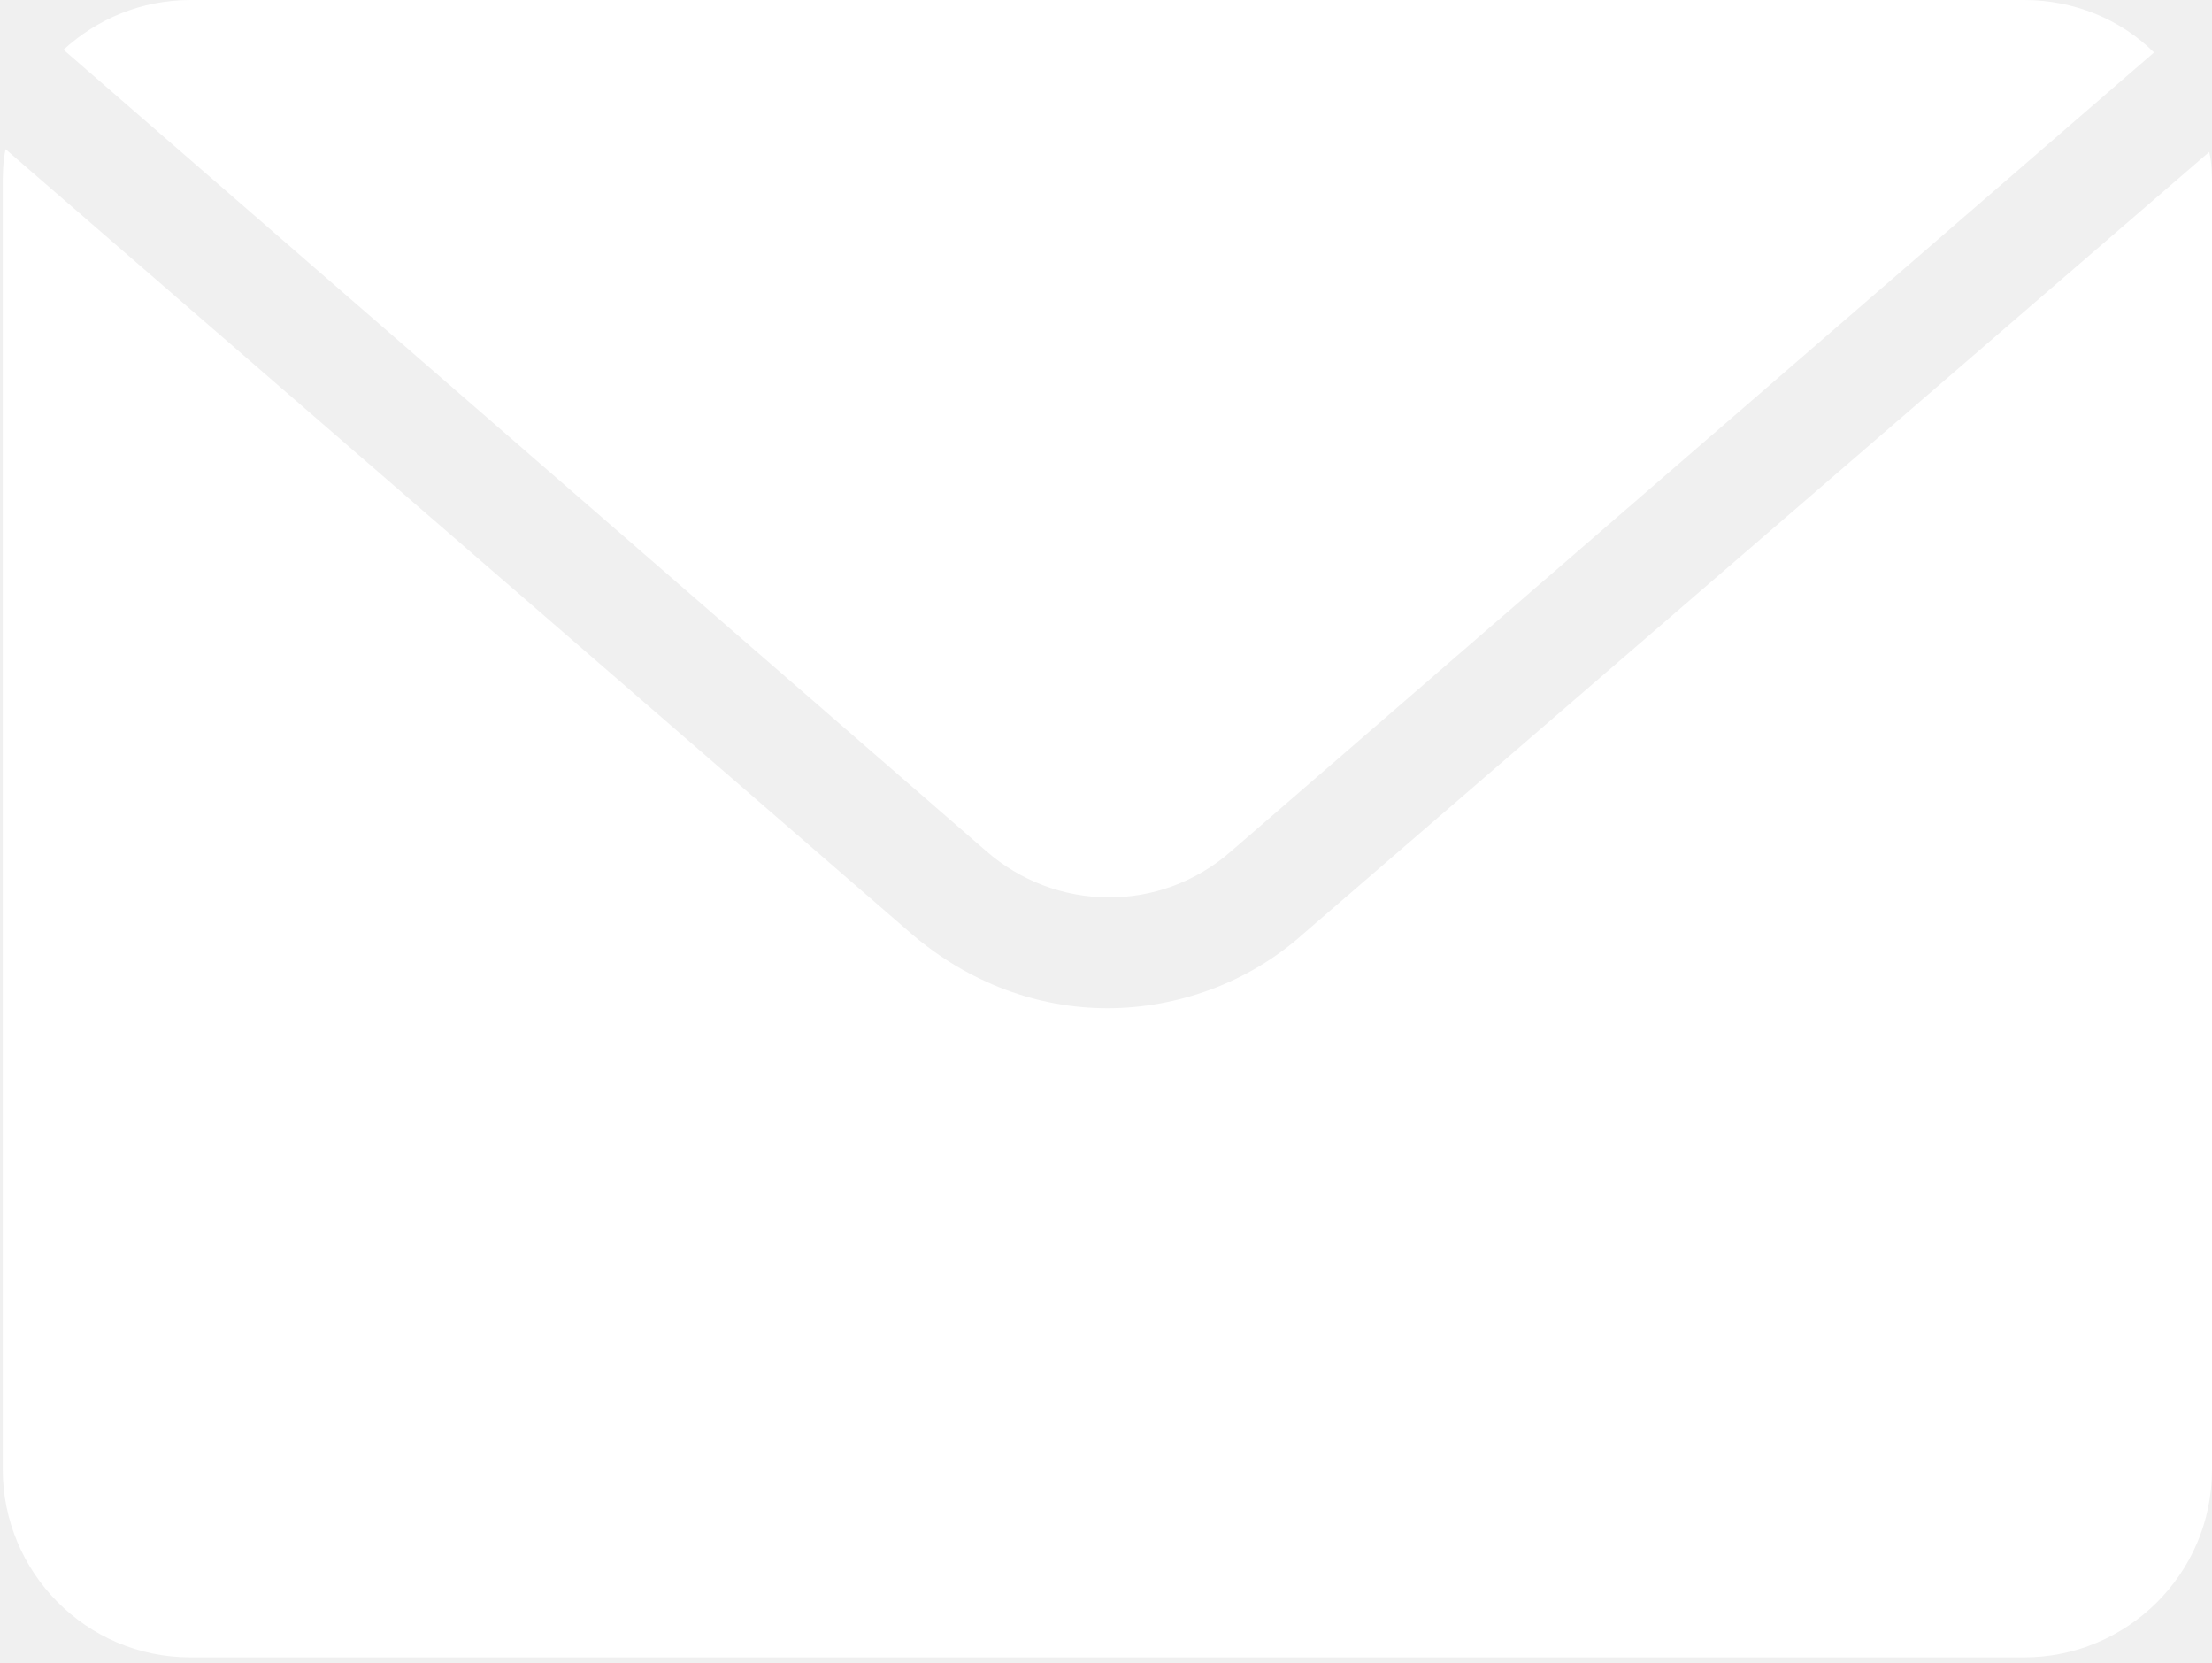
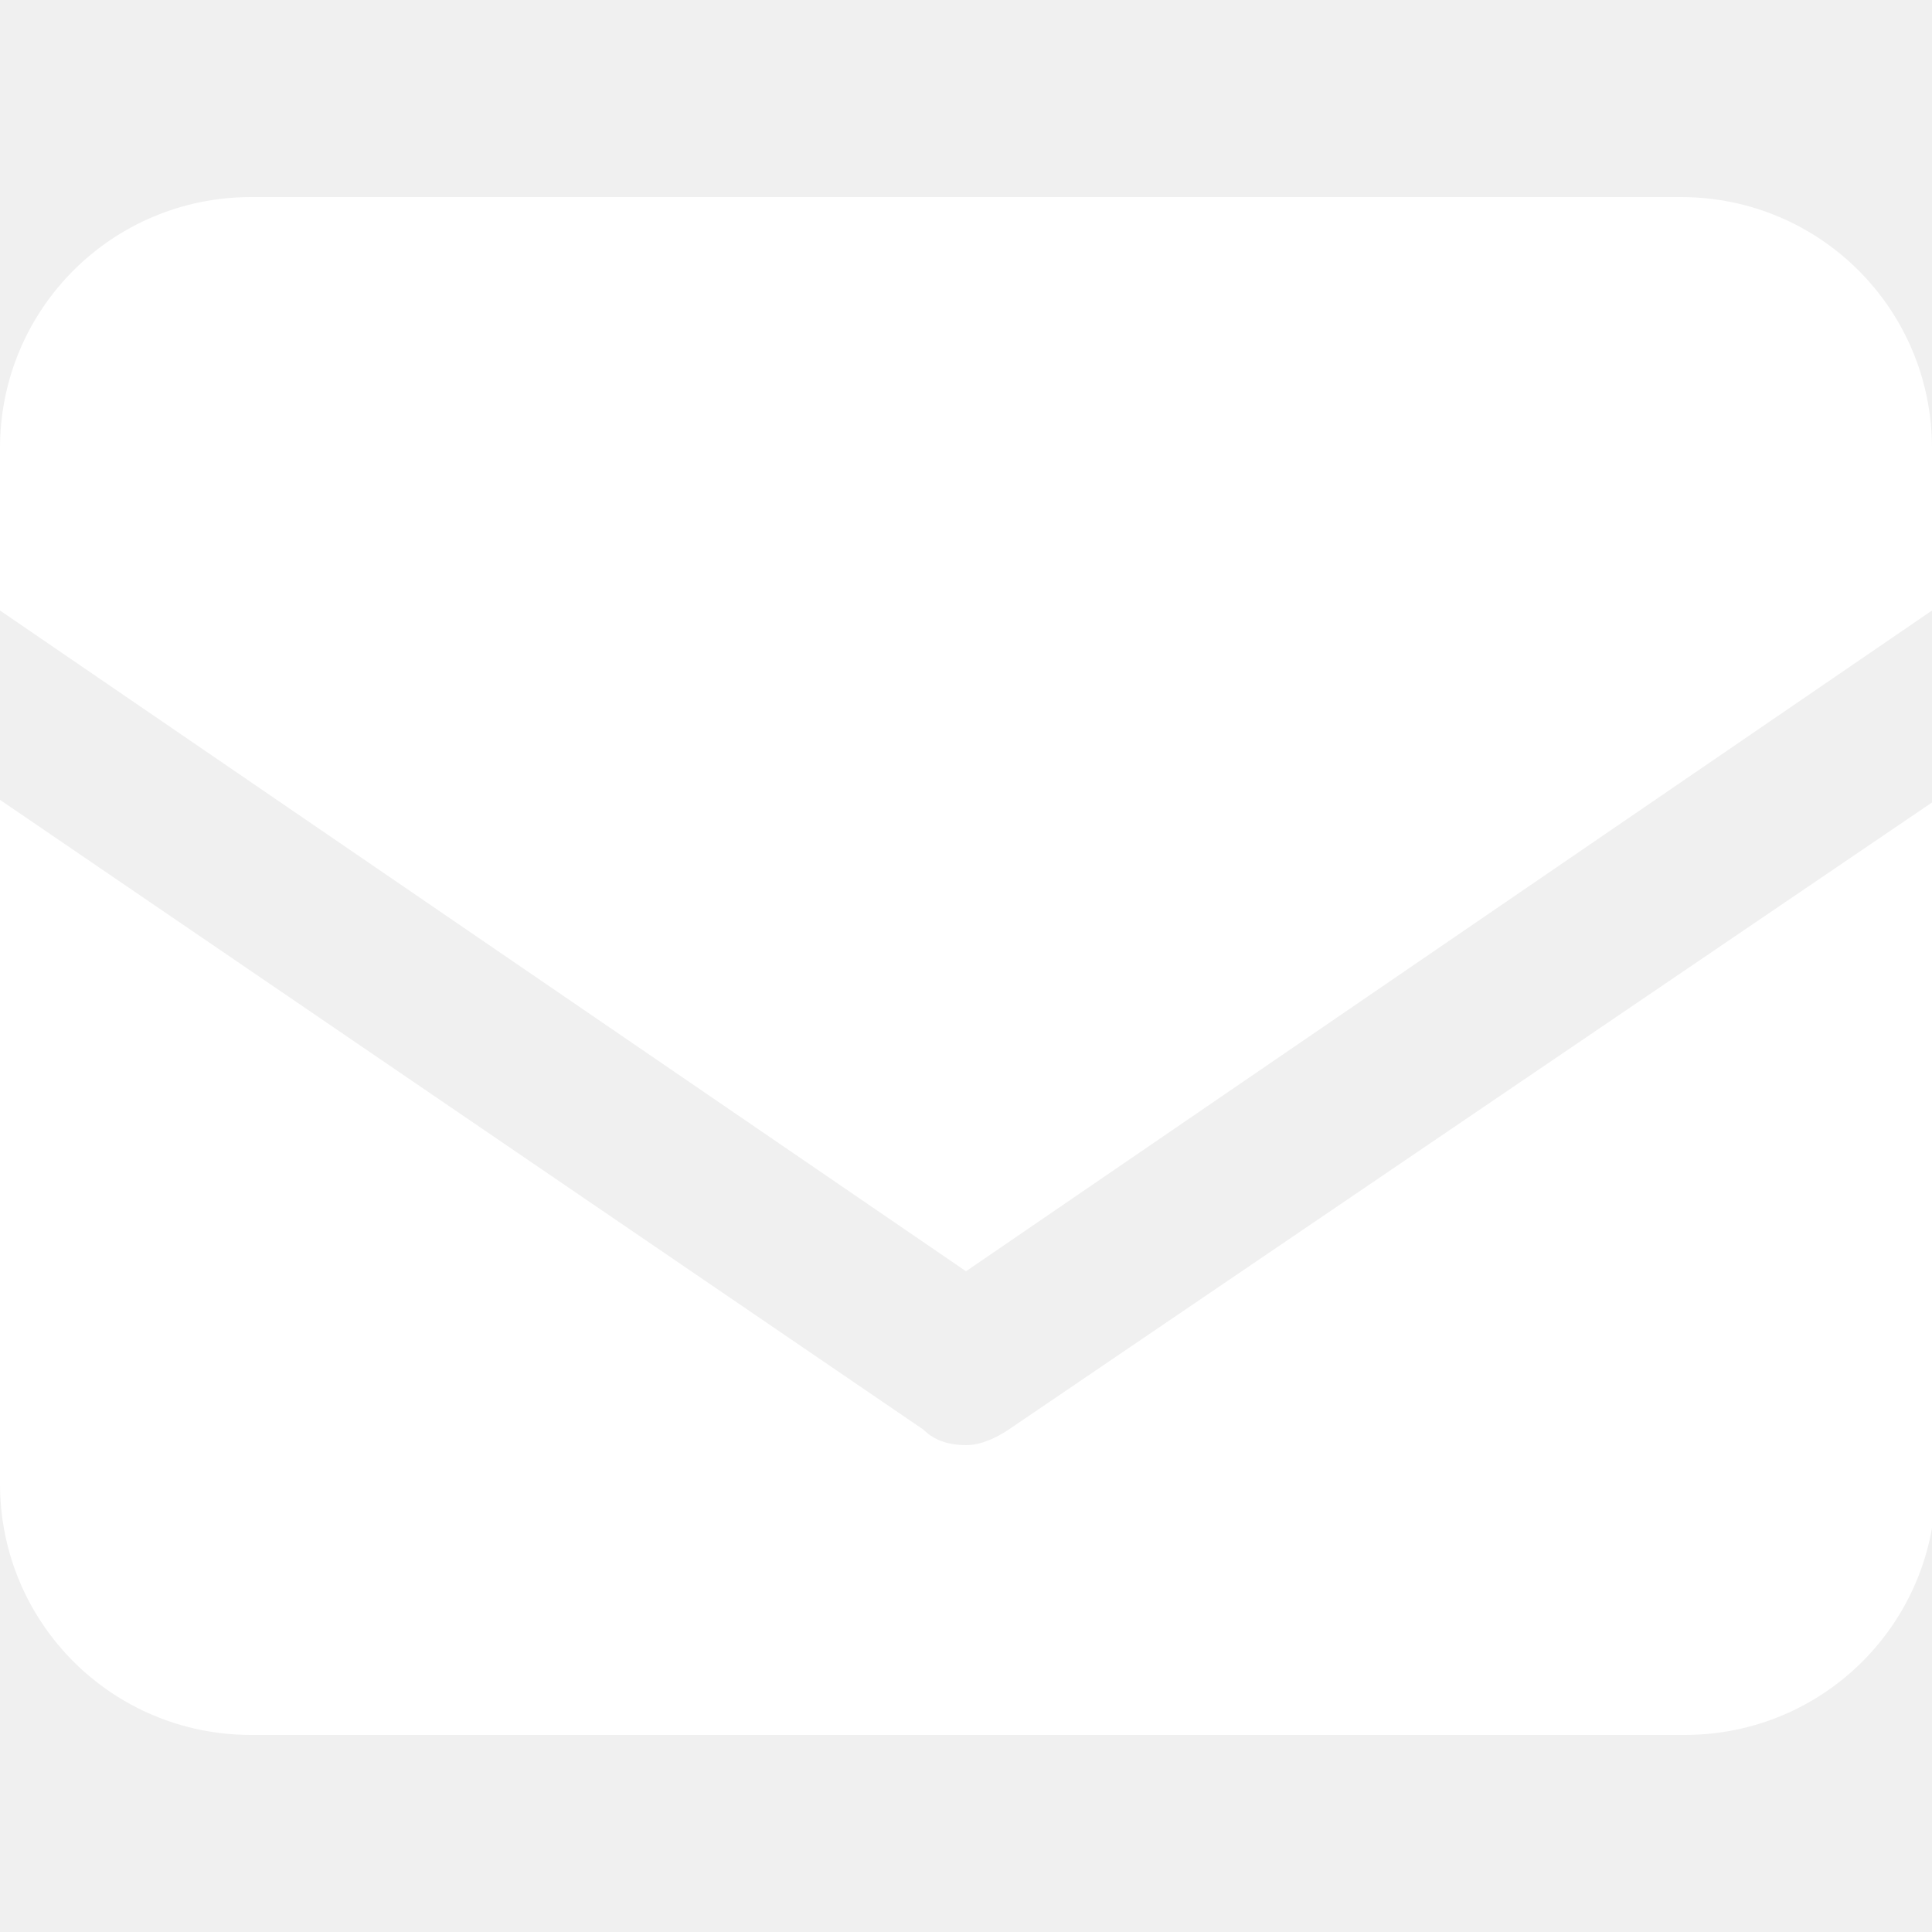
- <svg xmlns="http://www.w3.org/2000/svg" version="1.1" id="Слой_1" x="0px" y="0px" viewBox="0 0 80.1 60.2" style="enable-background:new 0 0 80.1 60.2;" xml:space="preserve">
+ <svg xmlns="http://www.w3.org/2000/svg" version="1.1" id="Слой_1" x="0px" y="0px" viewBox="0 0 50 50" style="enable-background:new 0 0 50 50;" xml:space="preserve">
  <style type="text/css">
	.st0{fill:#FFFFFF;}
</style>
-   <g>
-     <path class="st0" d="M44.6,30.8L78,1.9C76.8,0.7,75.1,0,73.3,0H6.9C5.1,0,3.5,0.7,2.3,1.8l33.4,29C38.2,33,42,33.1,44.6,30.8z" />
-     <path class="st0" d="M80.1,6.8c0-0.4,0-0.9-0.1-1.3L47.2,33.8c-2,1.8-4.6,2.7-7.1,2.7s-5-0.9-7.1-2.7L0.2,5.4   C0.1,5.9,0.1,6.3,0.1,6.8v46.4c0,3.7,3,6.8,6.8,6.8h66.4c3.7,0,6.8-3,6.8-6.8C80.1,53.2,80.1,6.8,80.1,6.8z" />
-   </g>
+   <path class="st0" d="M25,32.9l25-17.1v-4.2c0-3.6-2.9-6.5-6.5-6.5H6.5C2.9,5.1,0,8,0,11.6v4.2L25,32.9z" />
+   <path class="st0" d="M26.1,37c-0.3,0.2-0.7,0.4-1.1,0.4c-0.4,0-0.8-0.1-1.1-0.4L0,20.7v17.7c0,3.6,2.9,6.5,6.5,6.5h37.1  c3.6,0,6.5-2.9,6.5-6.5V20.7L26.1,37z" />
</svg>
